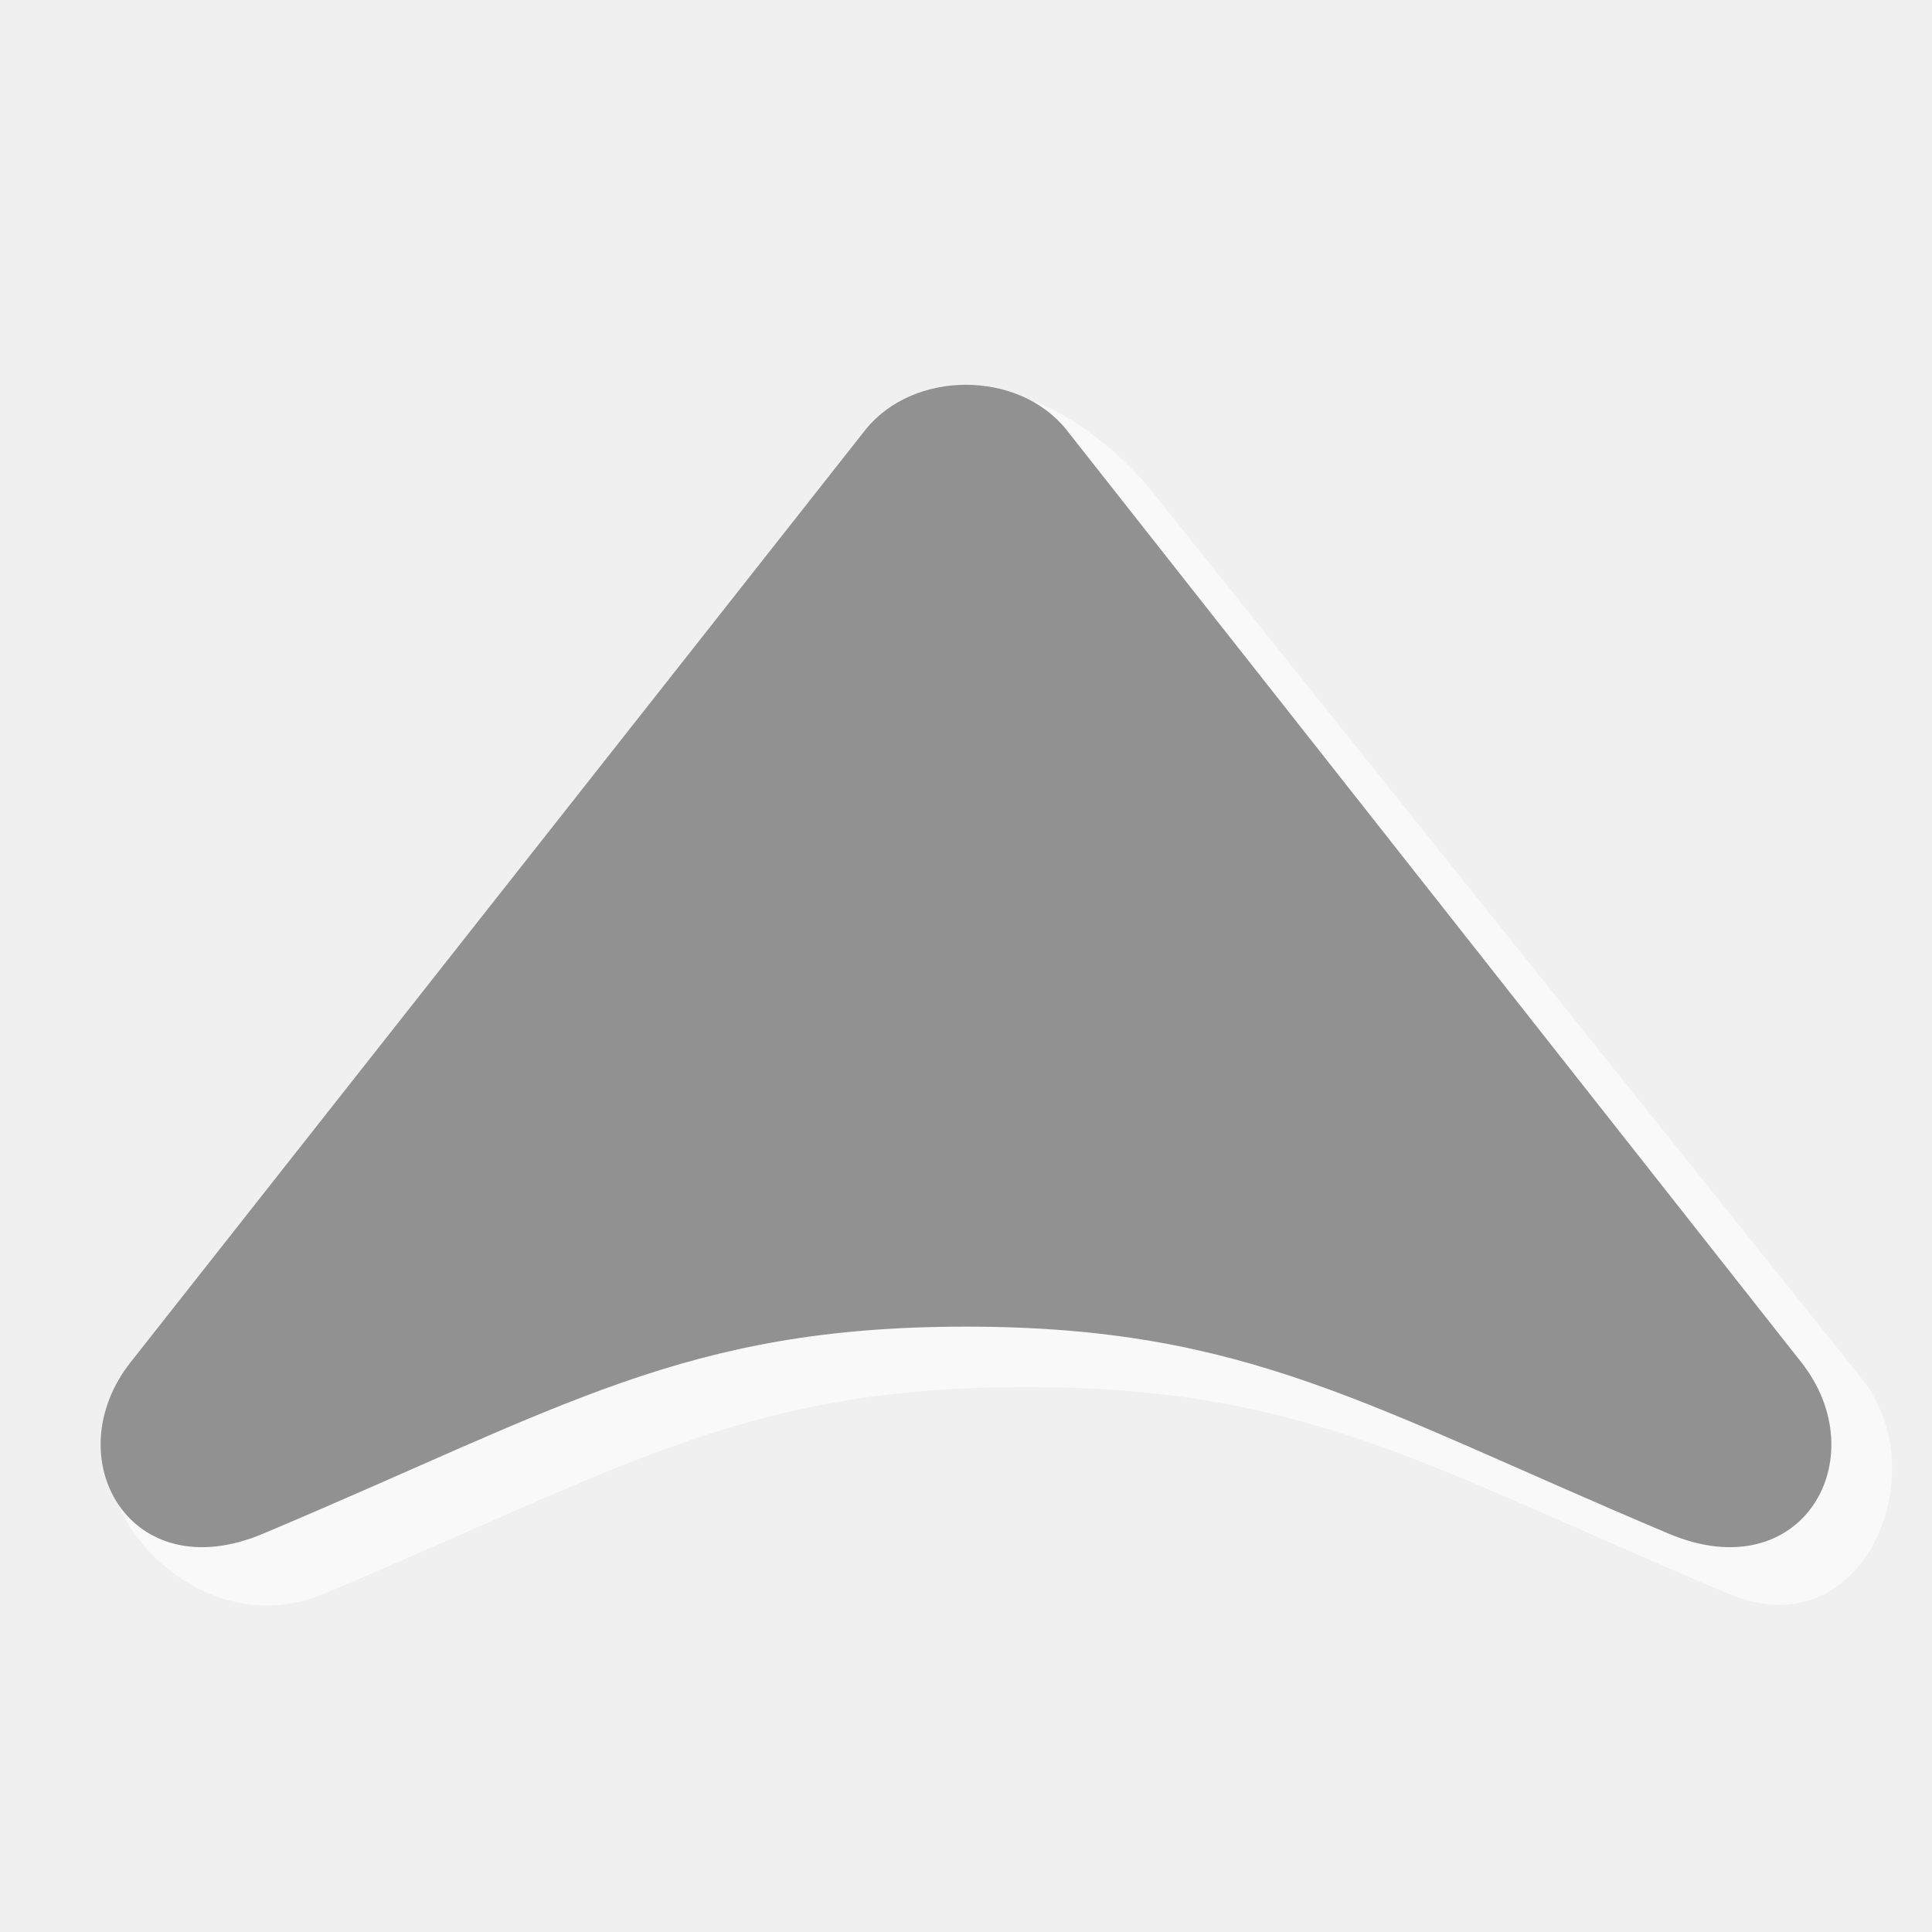
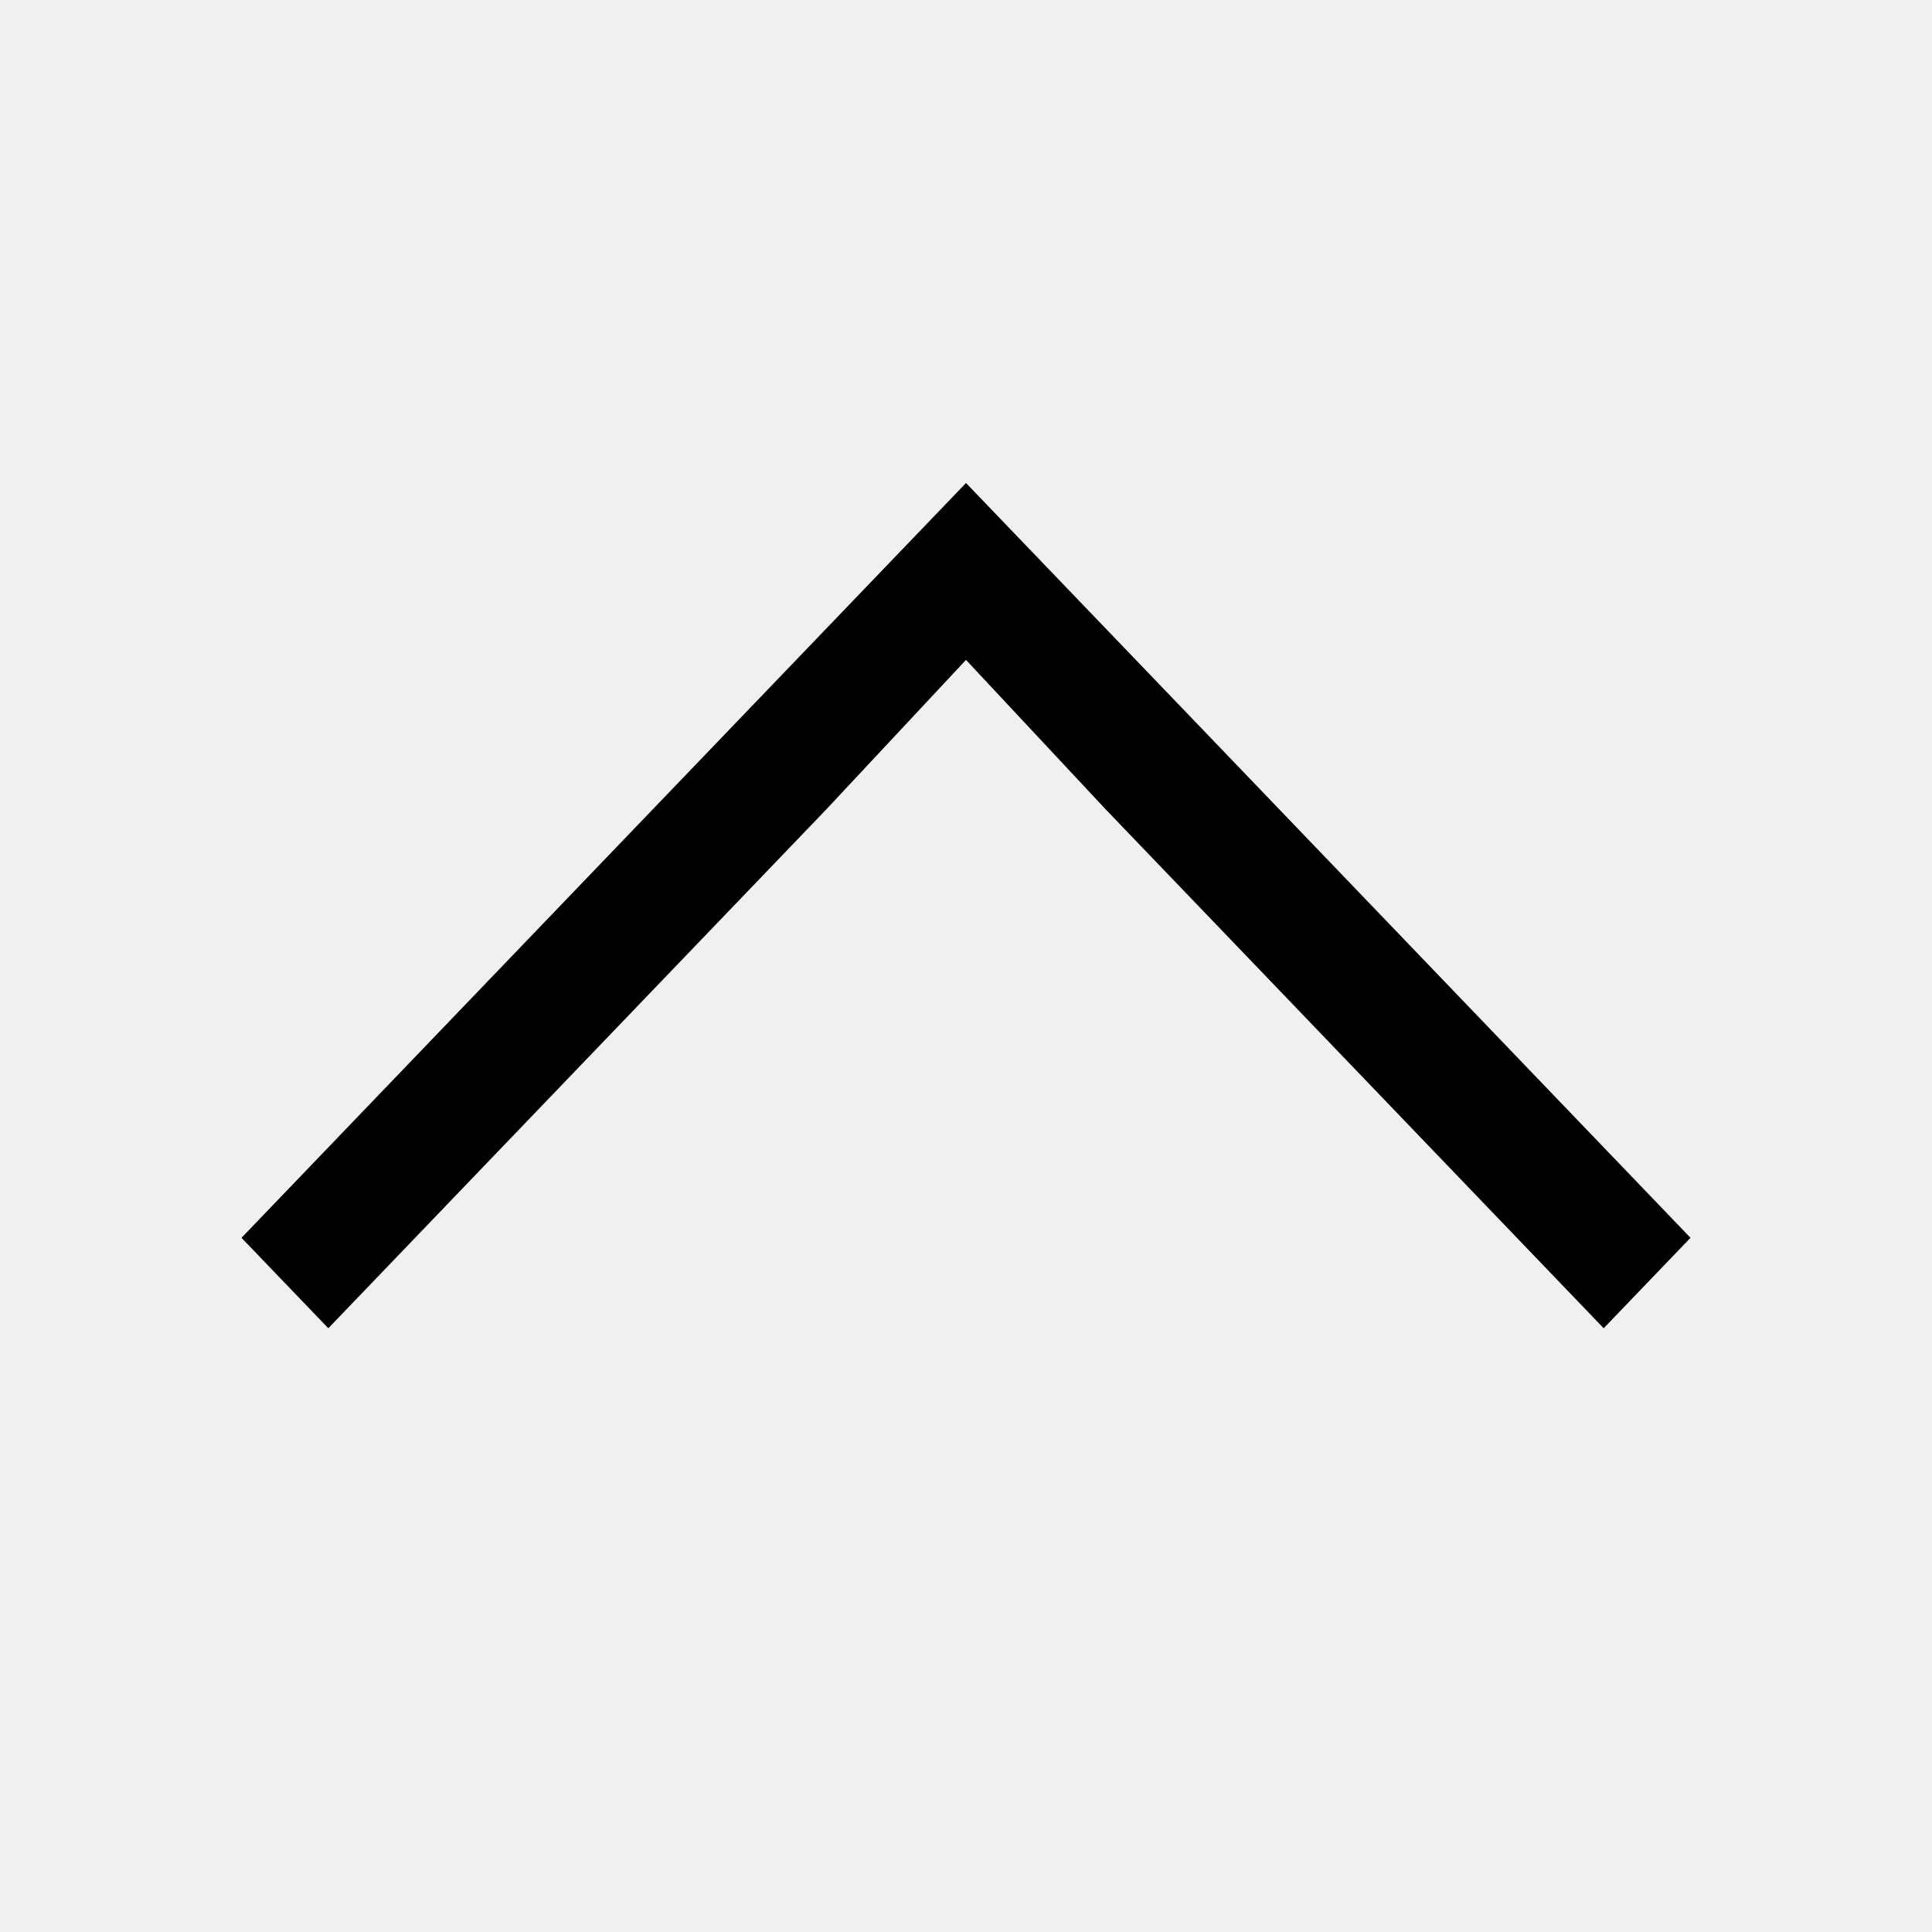
- <svg xmlns="http://www.w3.org/2000/svg" width="48" version="1.0" height="48">
-   <g style="opacity:.6;fill:#fff" id="g4139" transform="translate(1.500026,1.499752)">
-     <g id="g4141" transform="matrix(0,1,1,0,-59.94765,-1.061)">
-       <path style="stroke-opacity:0;stroke:#969696;stroke-width:2" id="path4143" d="m 39.167,101.413 c -3.147,-7.471 -5.146,-10.473 -5.146,-17.467 0,-6.995 1.999,-9.993 5.146,-17.467 1.396,-3.315 -2.675,-6.722 -4.985,-4.791 l -24.148,20.194 c -1.756,1.197 0.218,3.955 1.692,5.152 l 22.08,17.666 c 2.361,1.889 6.757,0.027 5.361,-3.287 z " />
-     </g>
-   </g>
-   <g id="layer2">
-     <g id="g3937" transform="matrix(0,1,1,0,-59.94765,-1.061)">
-       <path style="stroke-opacity:0;fill:#919191;stroke:#969696;stroke-width:2" id="path3939" d="m 39.167,101.413 c -3.147,-7.471 -5.146,-10.473 -5.146,-17.467 0,-6.995 1.999,-9.993 5.146,-17.467 1.396,-3.315 -1.896,-5.151 -4.261,-3.287 l -23.18,18.267 c -1.474,1.197 -1.474,3.778 0,4.974 l 23.18,18.267 c 2.375,1.871 5.656,0.027 4.261,-3.287 z " />
-     </g>
-   </g>
+ <svg xmlns="http://www.w3.org/2000/svg" viewBox="0 0 16 16">
+   <defs id="defs1">
+     <style type="text/css" id="current-color-scheme">
+ .ColorScheme-Text {
+ color:#000;
+ }
+ </style>
+   </defs>
+   <path style="fill:currentColor;fill-opacity:1;stroke:none" d="m8 4l-6 6.251.719.749 4.125-4.298 1.156-1.237 1.156 1.237 4.125 4.298.719-.749-4.125-4.298z" class="ColorScheme-Text" />
</svg>
